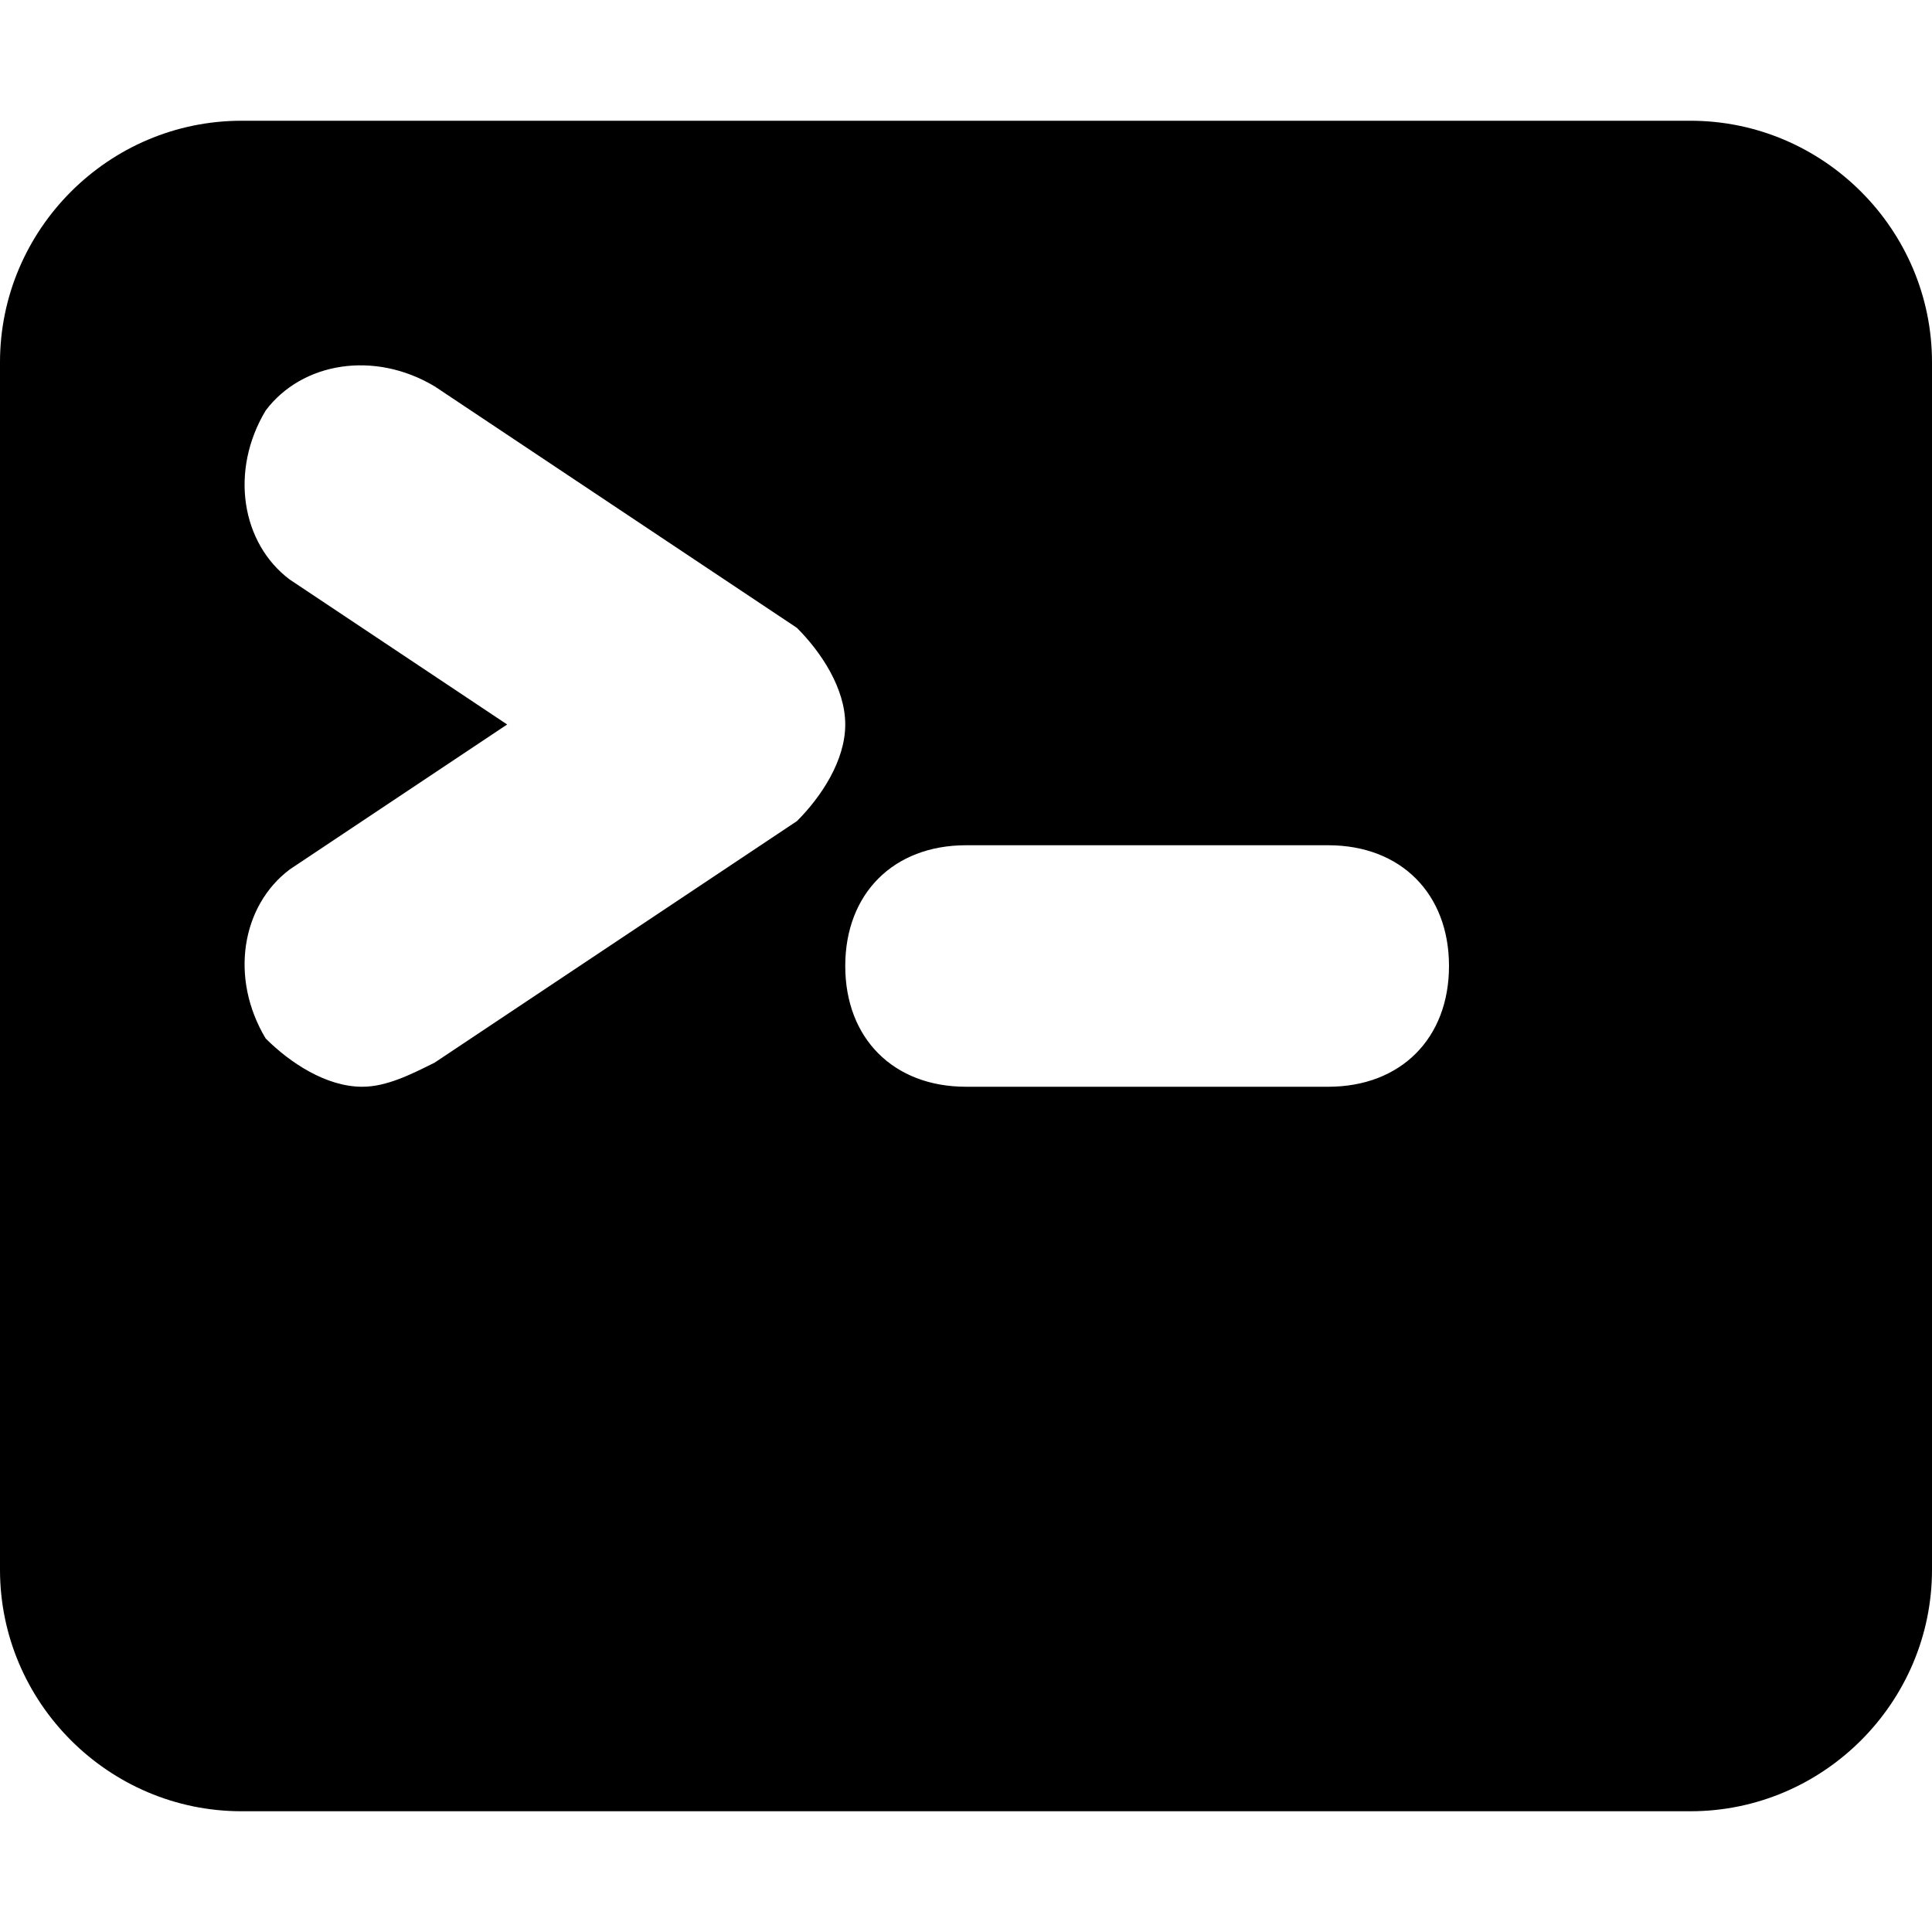
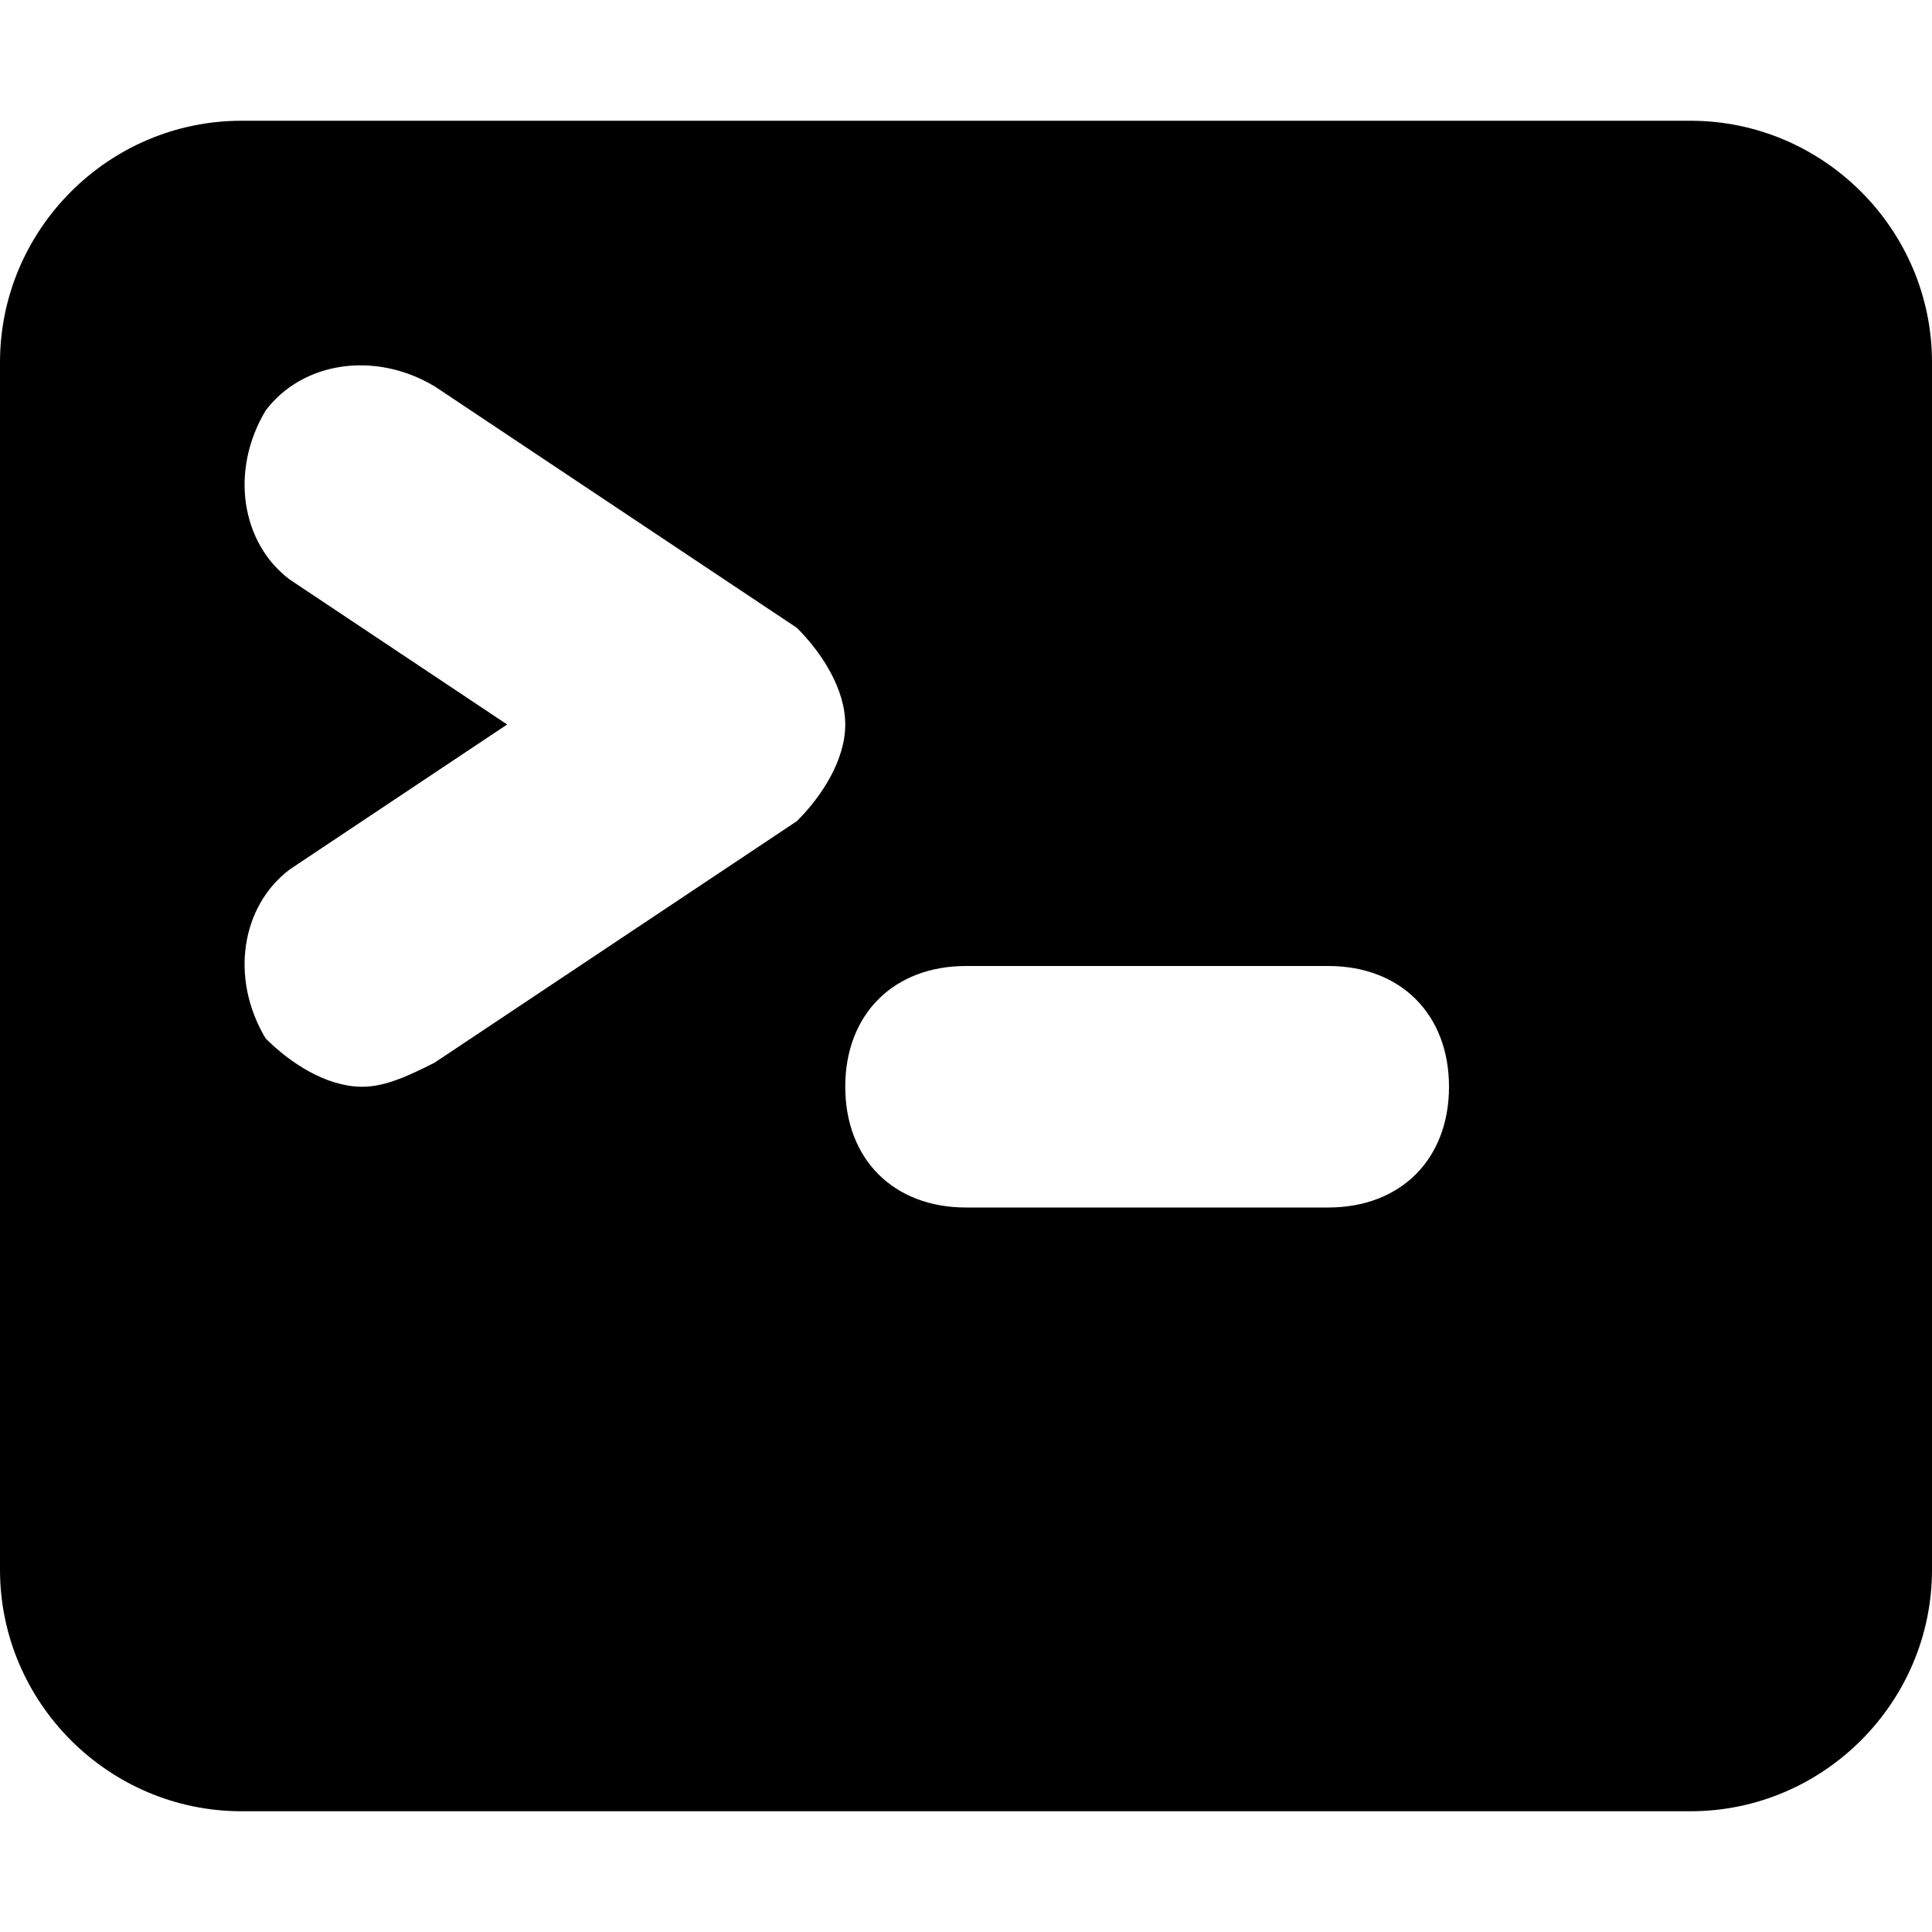
- <svg xmlns="http://www.w3.org/2000/svg" version="1.1" id="Layer_2" x="0px" y="0px" viewBox="0 0 16 16" style="enable-background:new 0 0 16 16;" xml:space="preserve">
-   <path d="M14,1H2C0.9,1,0,1.9,0,3v10c0,1.1,0.9,2,2,2h12c1.1,0,2-0.9,2-2V3C16,1.9,15.1,1,14,1z M6.6,6.8l-3,2C3.4,8.9,3.2,9,3,9  C2.7,9,2.4,8.8,2.2,8.6C1.9,8.1,2,7.5,2.4,7.2L4.2,6L2.4,4.8C2,4.5,1.9,3.9,2.2,3.4C2.5,3,3.1,2.9,3.6,3.2l3,2C6.8,5.4,7,5.7,7,6  S6.8,6.6,6.6,6.8z M11,9H8C7.4,9,7,8.6,7,8s0.4-1,1-1h3c0.6,0,1,0.4,1,1S11.6,9,11,9z" />
+ <svg xmlns="http://www.w3.org/2000/svg" version="1.1" id="Layer_2" x="0px" y="0px" viewBox="-3 5 16 16" style="enable-background:new -3 5 16 16;" xml:space="preserve">
+   <path d="M11,6H-1c-1.1,0-2,0.9-2,2v10c0,1.1,0.9,2,2,2h12c1.1,0,2-0.9,2-2V8C13,6.9,12.1,6,11,6z M3.6,11.8l-3,2  C0.4,13.9,0.2,14,0,14c-0.3,0-0.6-0.2-0.8-0.4c-0.3-0.5-0.2-1.1,0.2-1.4L1.2,11l-1.8-1.2C-1,9.5-1.1,8.9-0.8,8.4  C-0.5,8,0.1,7.9,0.6,8.2l3,2C3.8,10.4,4,10.7,4,11S3.8,11.6,3.6,11.8z M8,15H5c-0.6,0-1-0.4-1-1s0.4-1,1-1h3c0.6,0,1,0.4,1,1  S8.6,15,8,15z" />
</svg>
